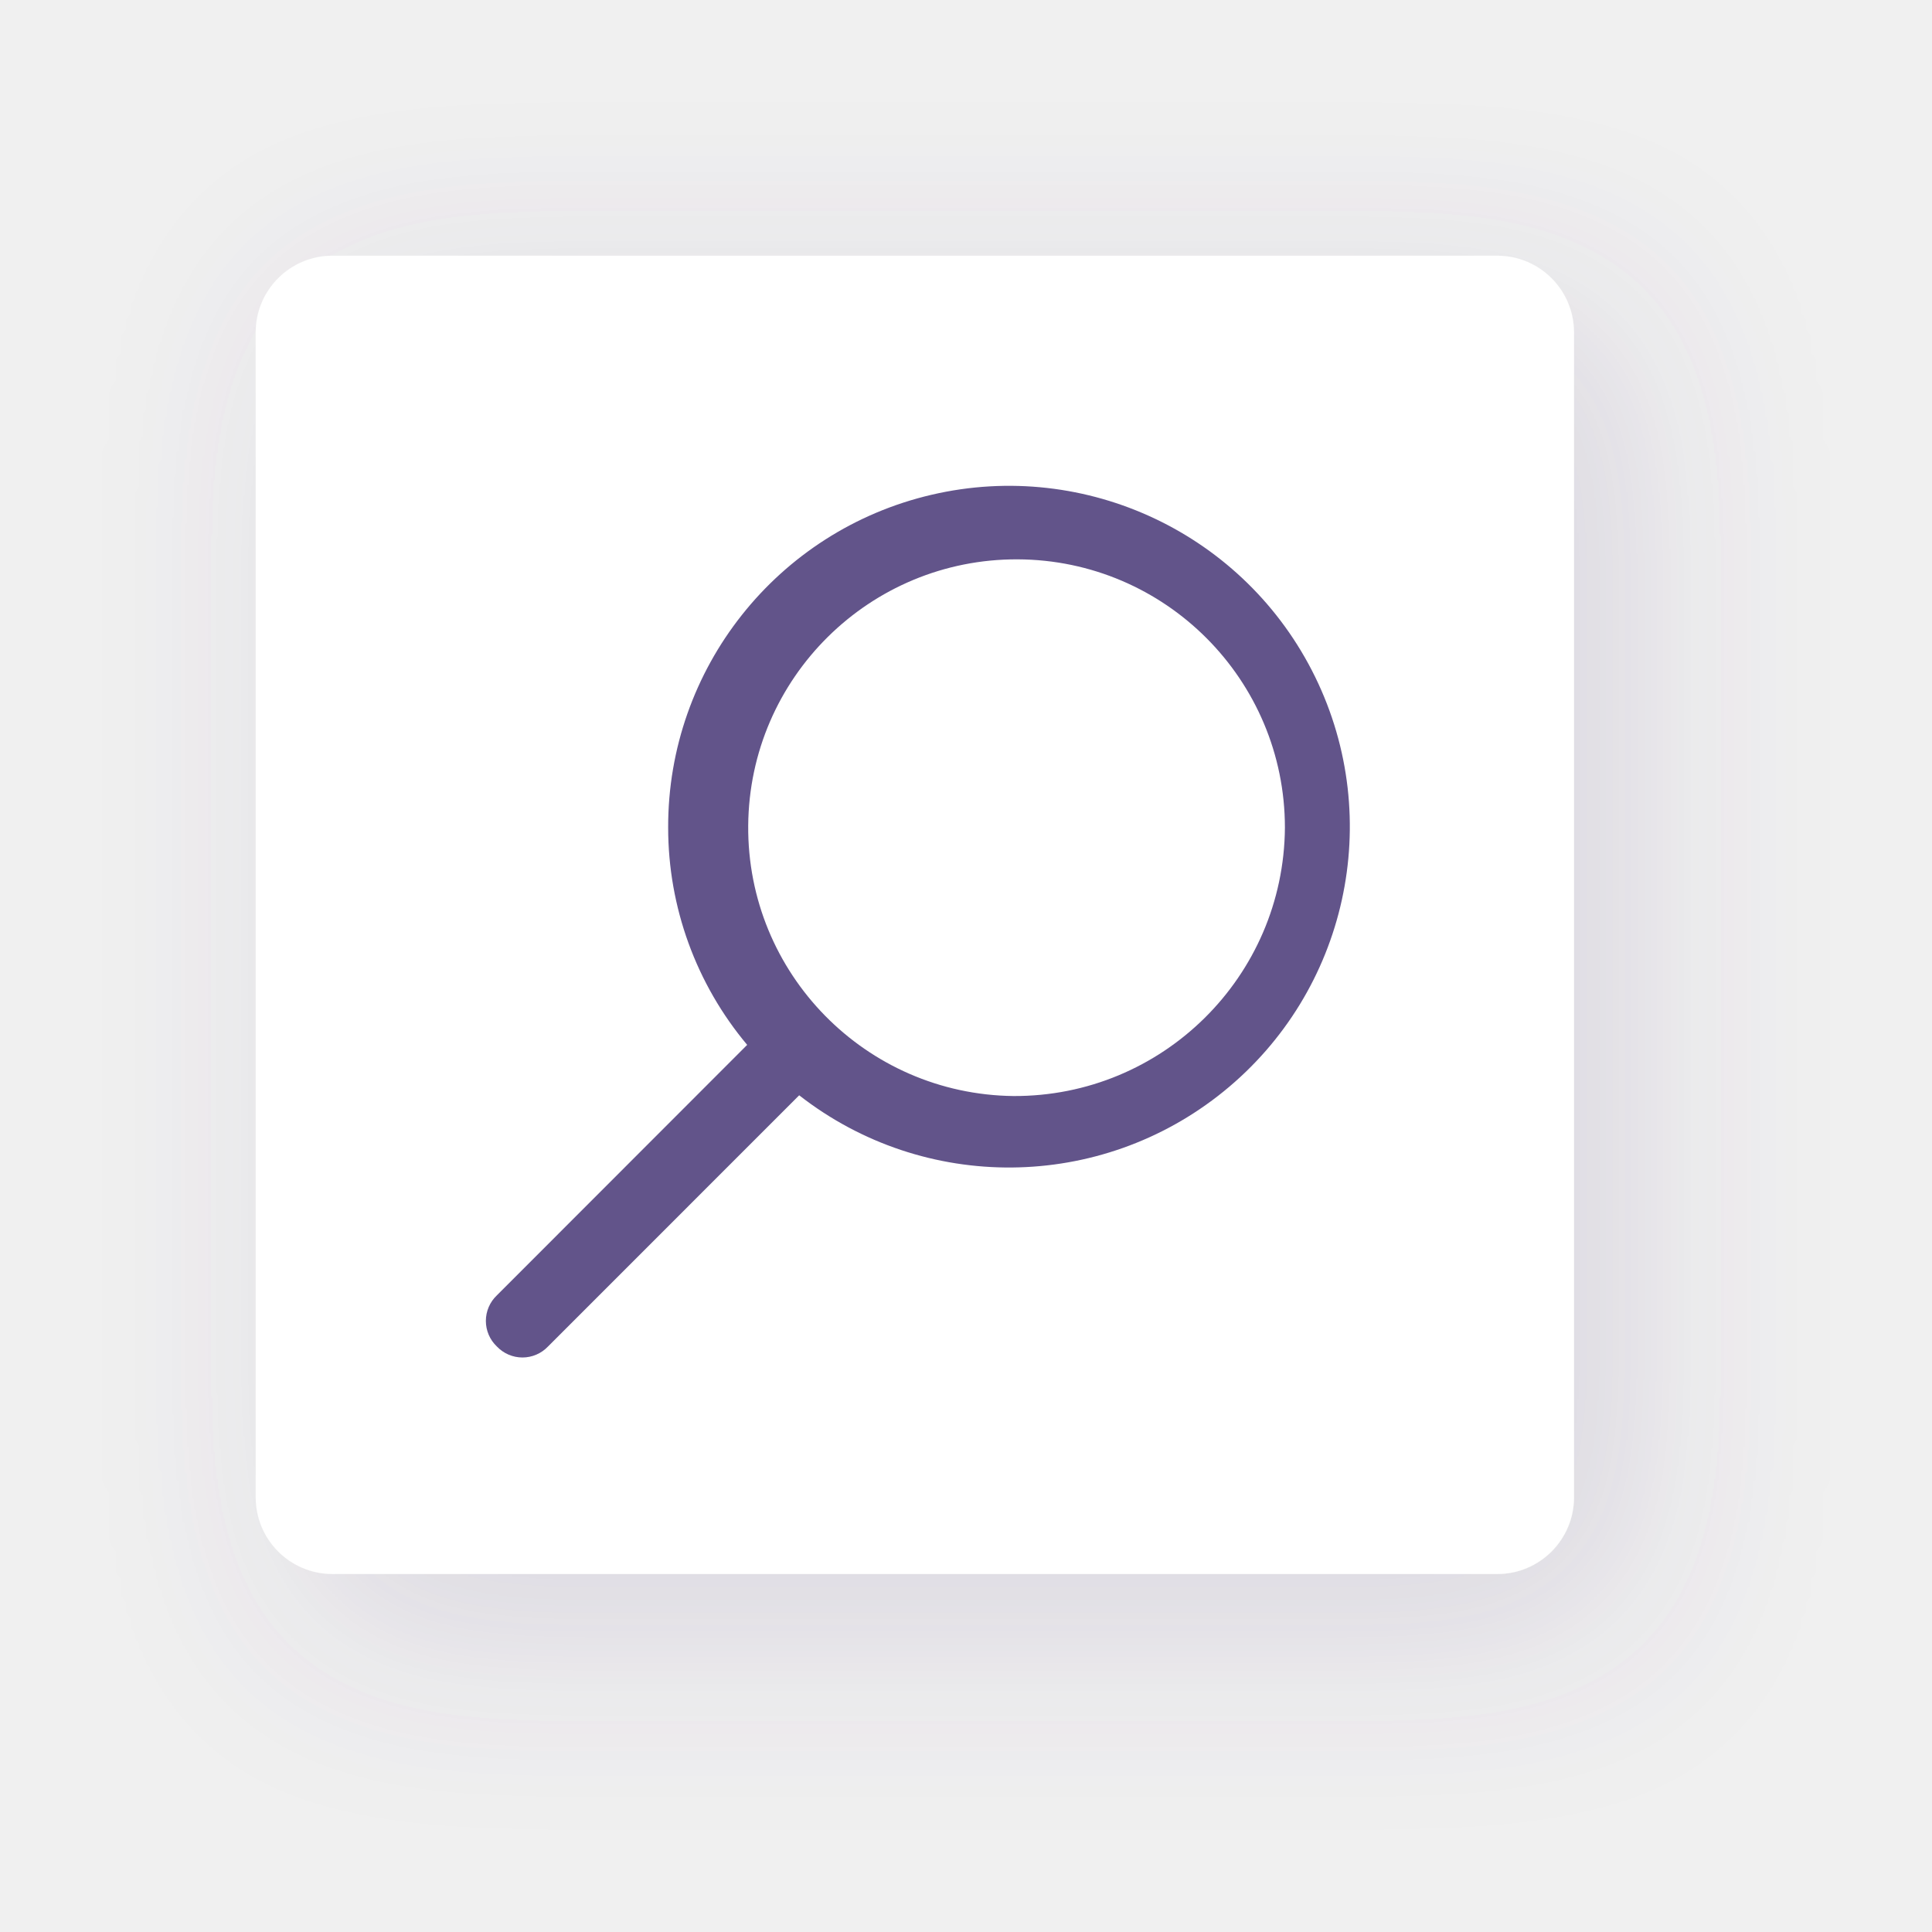
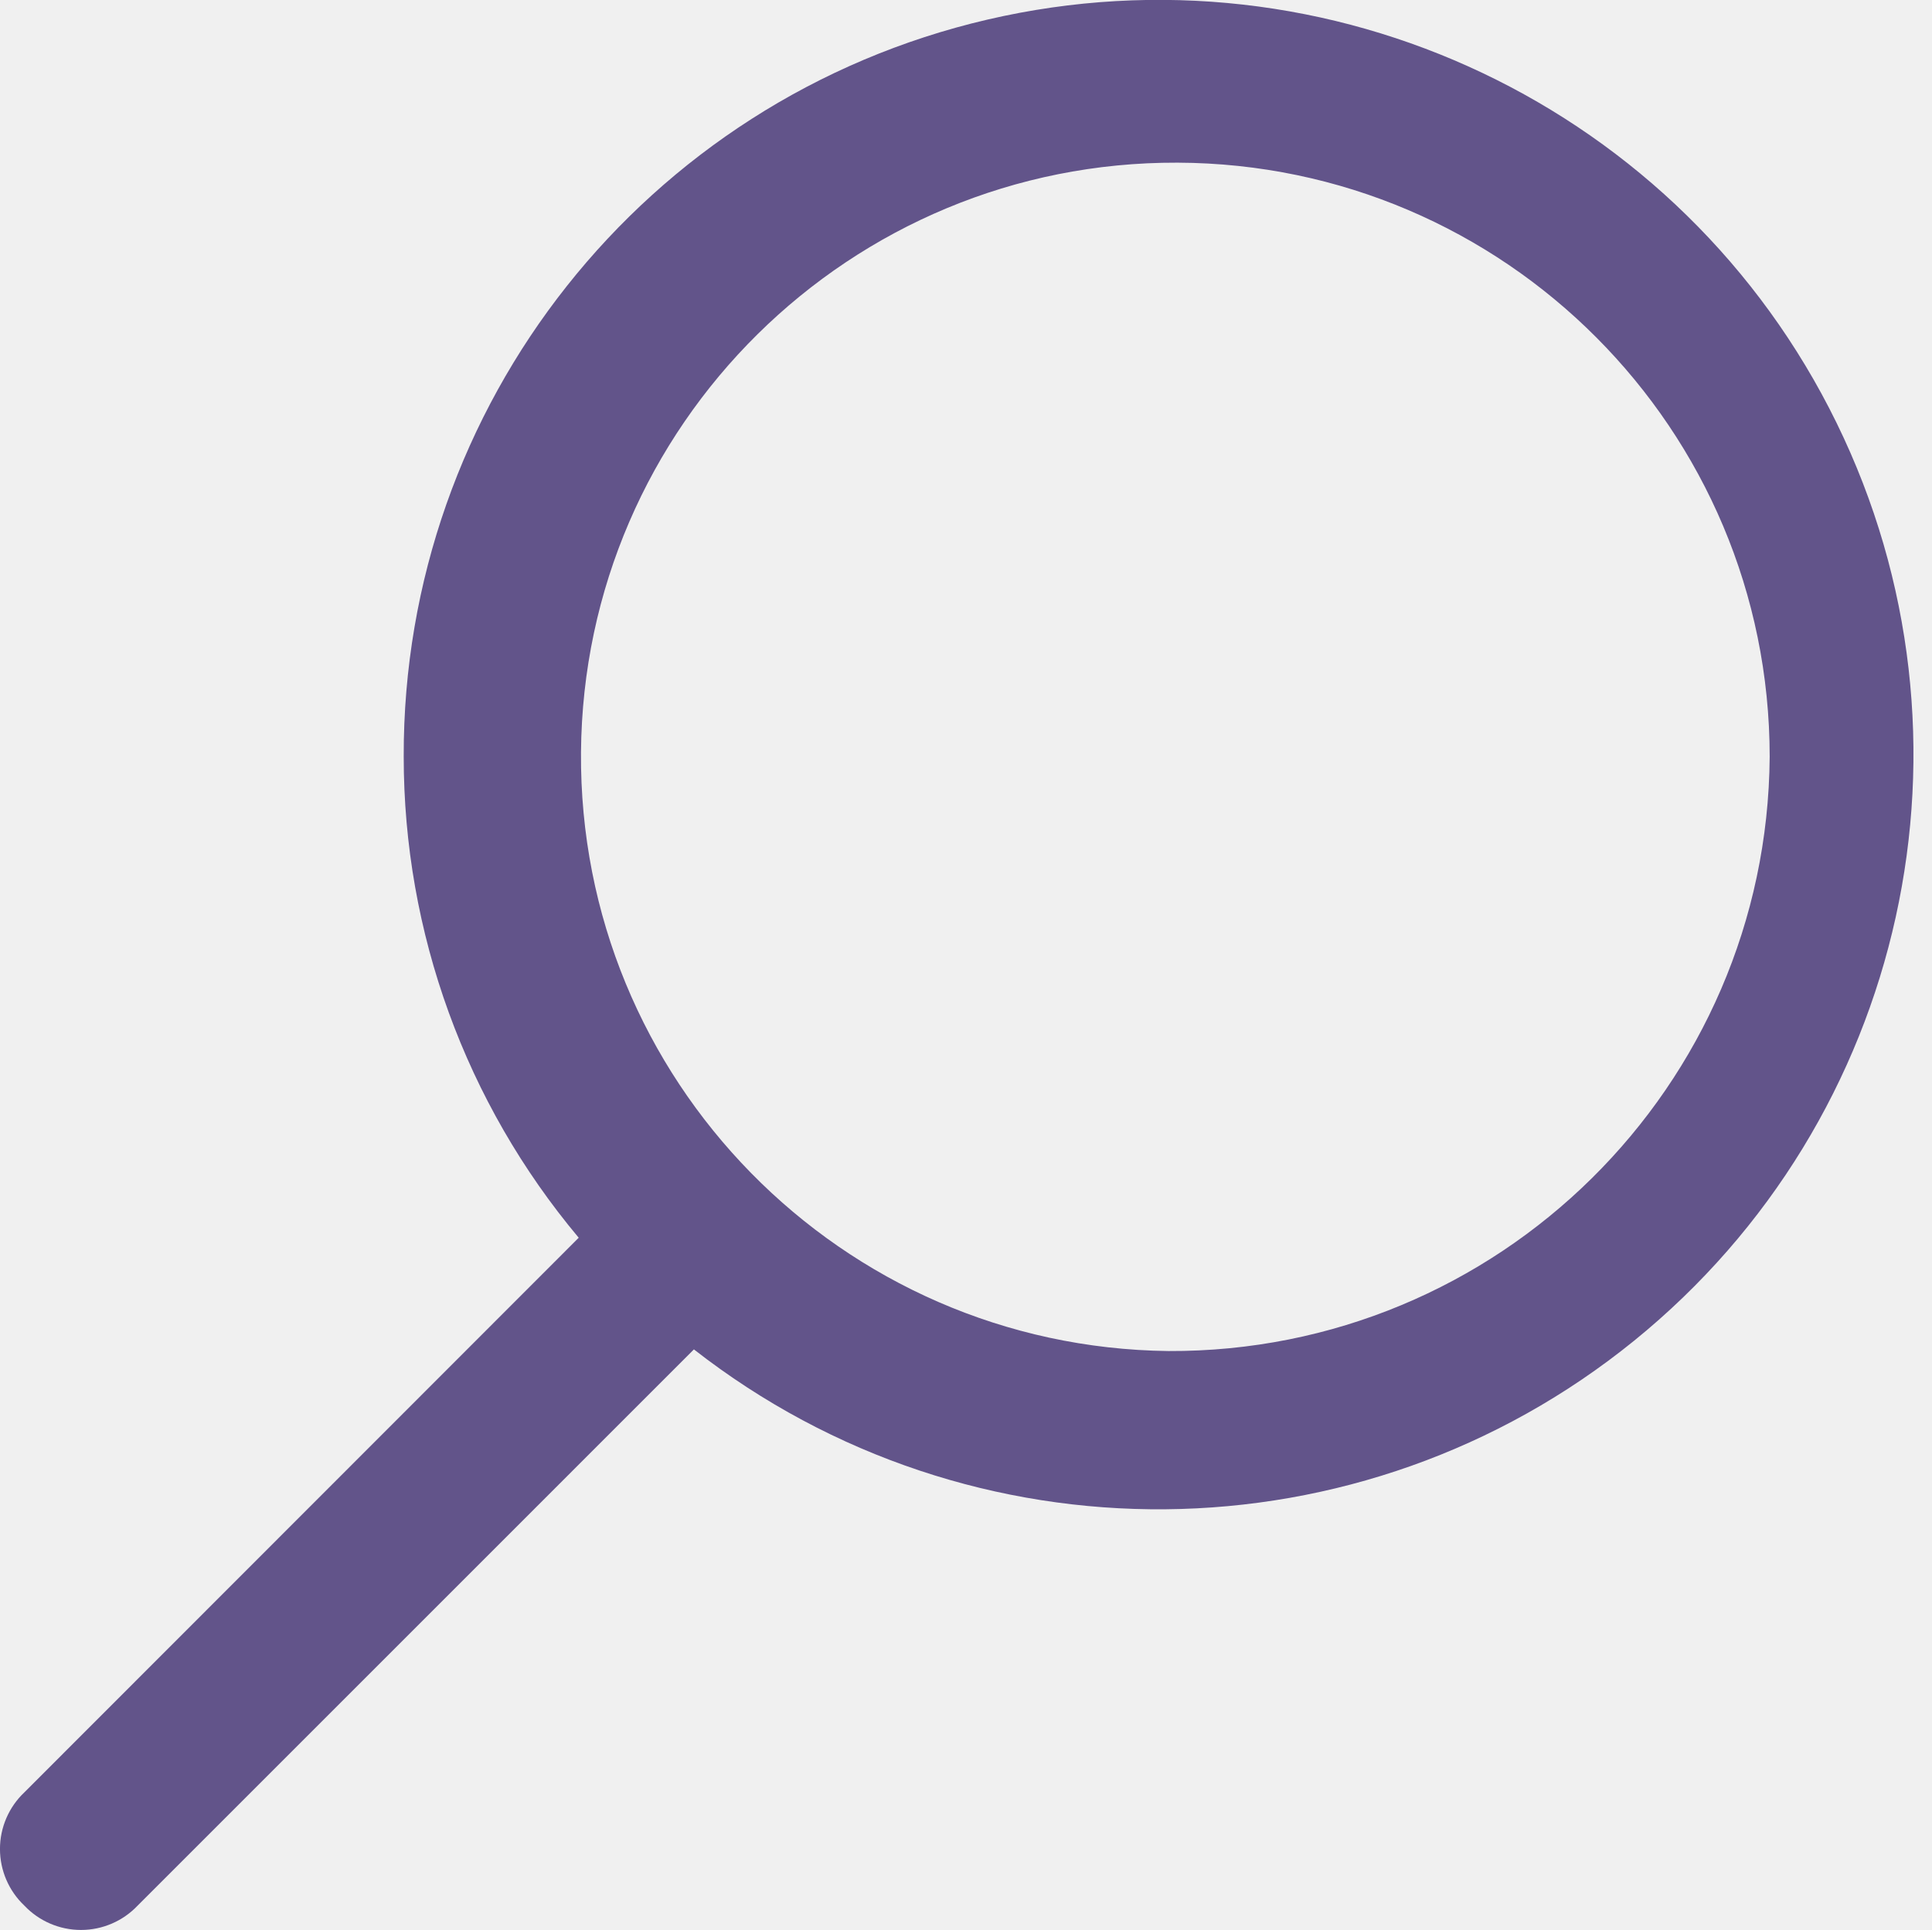
- <svg xmlns="http://www.w3.org/2000/svg" width="75.55" height="75.55" viewBox="0 0 75.55 75.55">
-   <defs>
-     <style>.a{fill:#fff;}.b{fill:#62548a;}.c{filter:url(#a);}</style>
-     <filter id="a" x="0" y="0" width="75.55" height="75.55" filterUnits="userSpaceOnUse">
-       <feOffset dx="2" dy="2" input="SourceAlpha" />
-       <feGaussianBlur stdDeviation="4" result="b" />
-       <feFlood flood-color="#62548a" flood-opacity="0.161" />
-       <feComposite operator="in" in2="b" />
-       <feComposite in="SourceGraphic" />
-     </filter>
-   </defs>
-   <g transform="translate(-969 -363)">
-     <g class="c" transform="matrix(1, 0, 0, 1, 969, 363)">
-       <rect class="a" width="51.55" height="51.55" rx="3" transform="translate(10 10)" />
-     </g>
-     <g transform="translate(988 382)">
-       <path class="b" d="M897.167,539.289a1.378,1.378,0,0,0,2,0l9.822-9.823a13.328,13.328,0,1,0-5.124-10.472,13.221,13.221,0,0,0,3.09,8.5l-9.787,9.794A1.377,1.377,0,0,0,897.167,539.289Zm20.2-9.794A10.494,10.494,0,1,1,927.983,519,10.57,10.57,0,0,1,917.364,529.495Z" transform="translate(-896.737 -505.635)" />
-     </g>
-   </g>
+ <svg xmlns="http://www.w3.org/2000/svg" width="34.112" height="34.084" viewBox="0 0 34.112 34.084">
+   <path d="M897.167,539.289a1.378,1.378,0,0,0,2,0l9.822-9.823a13.328,13.328,0,1,0-5.124-10.472,13.221,13.221,0,0,0,3.09,8.5l-9.787,9.794A1.377,1.377,0,0,0,897.167,539.289Zm20.2-9.794A10.494,10.494,0,1,1,927.983,519,10.57,10.57,0,0,1,917.364,529.495Z" transform="translate(-896.737 -505.635)" fill="#62548a" />
</svg>
